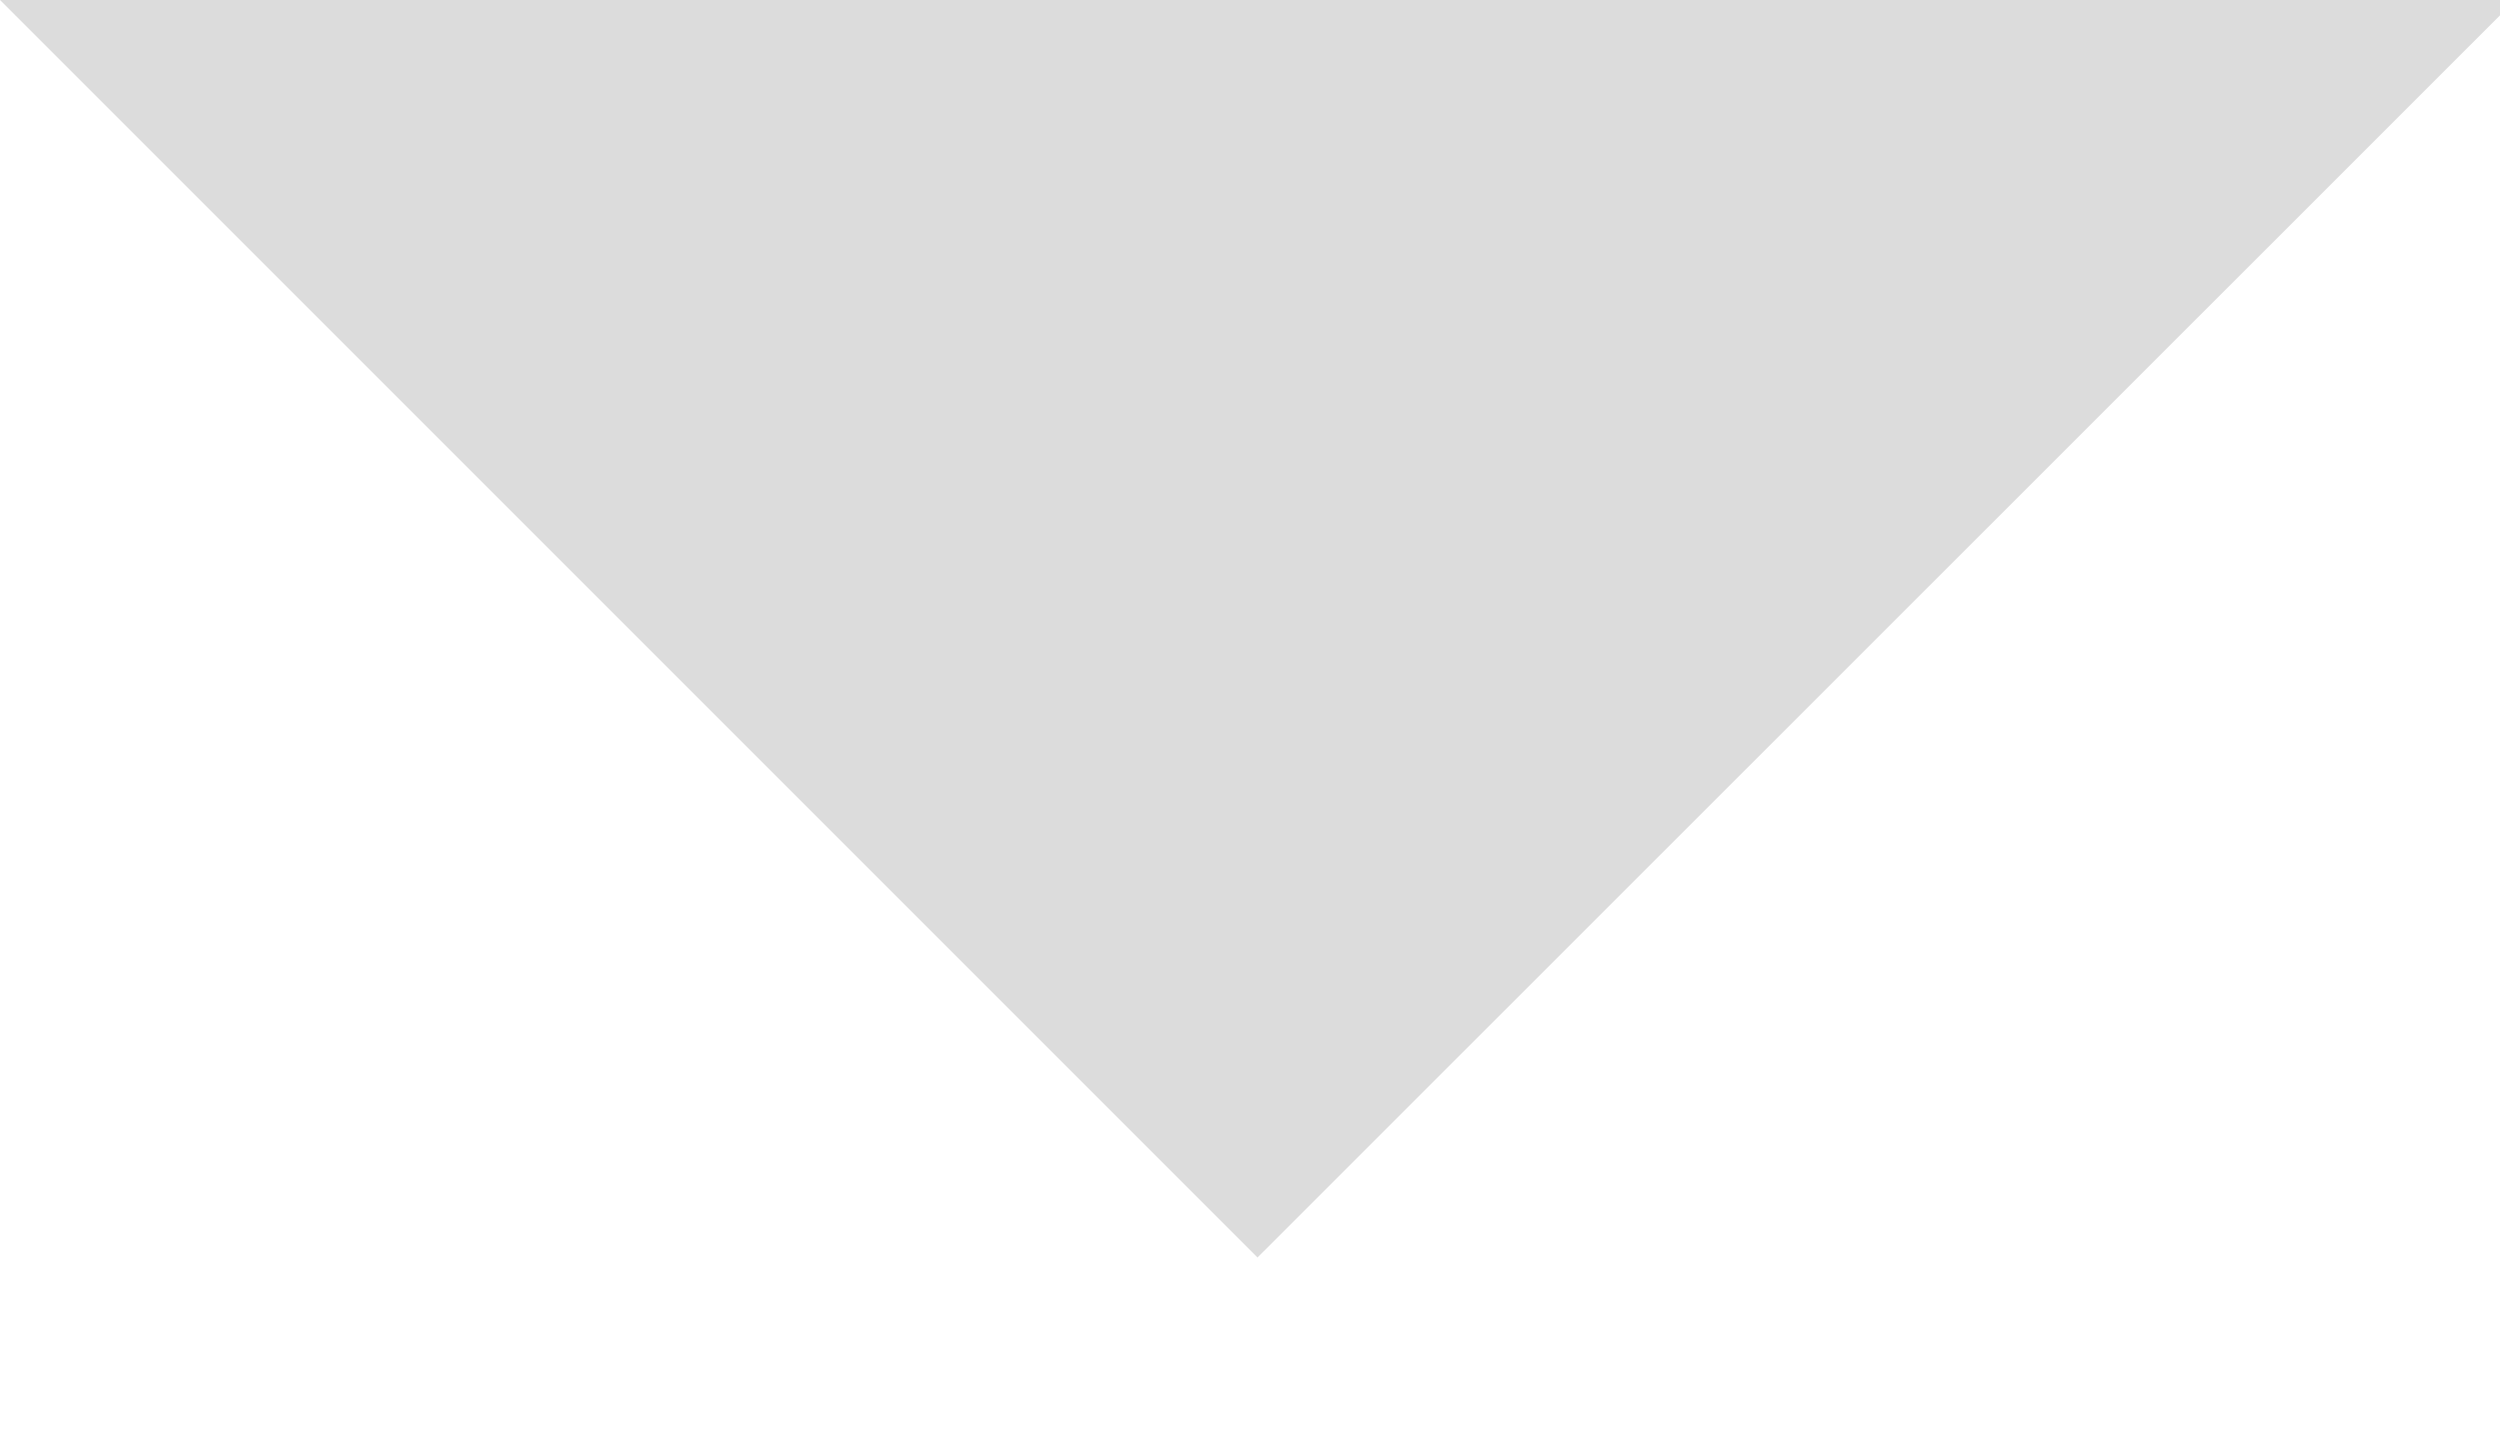
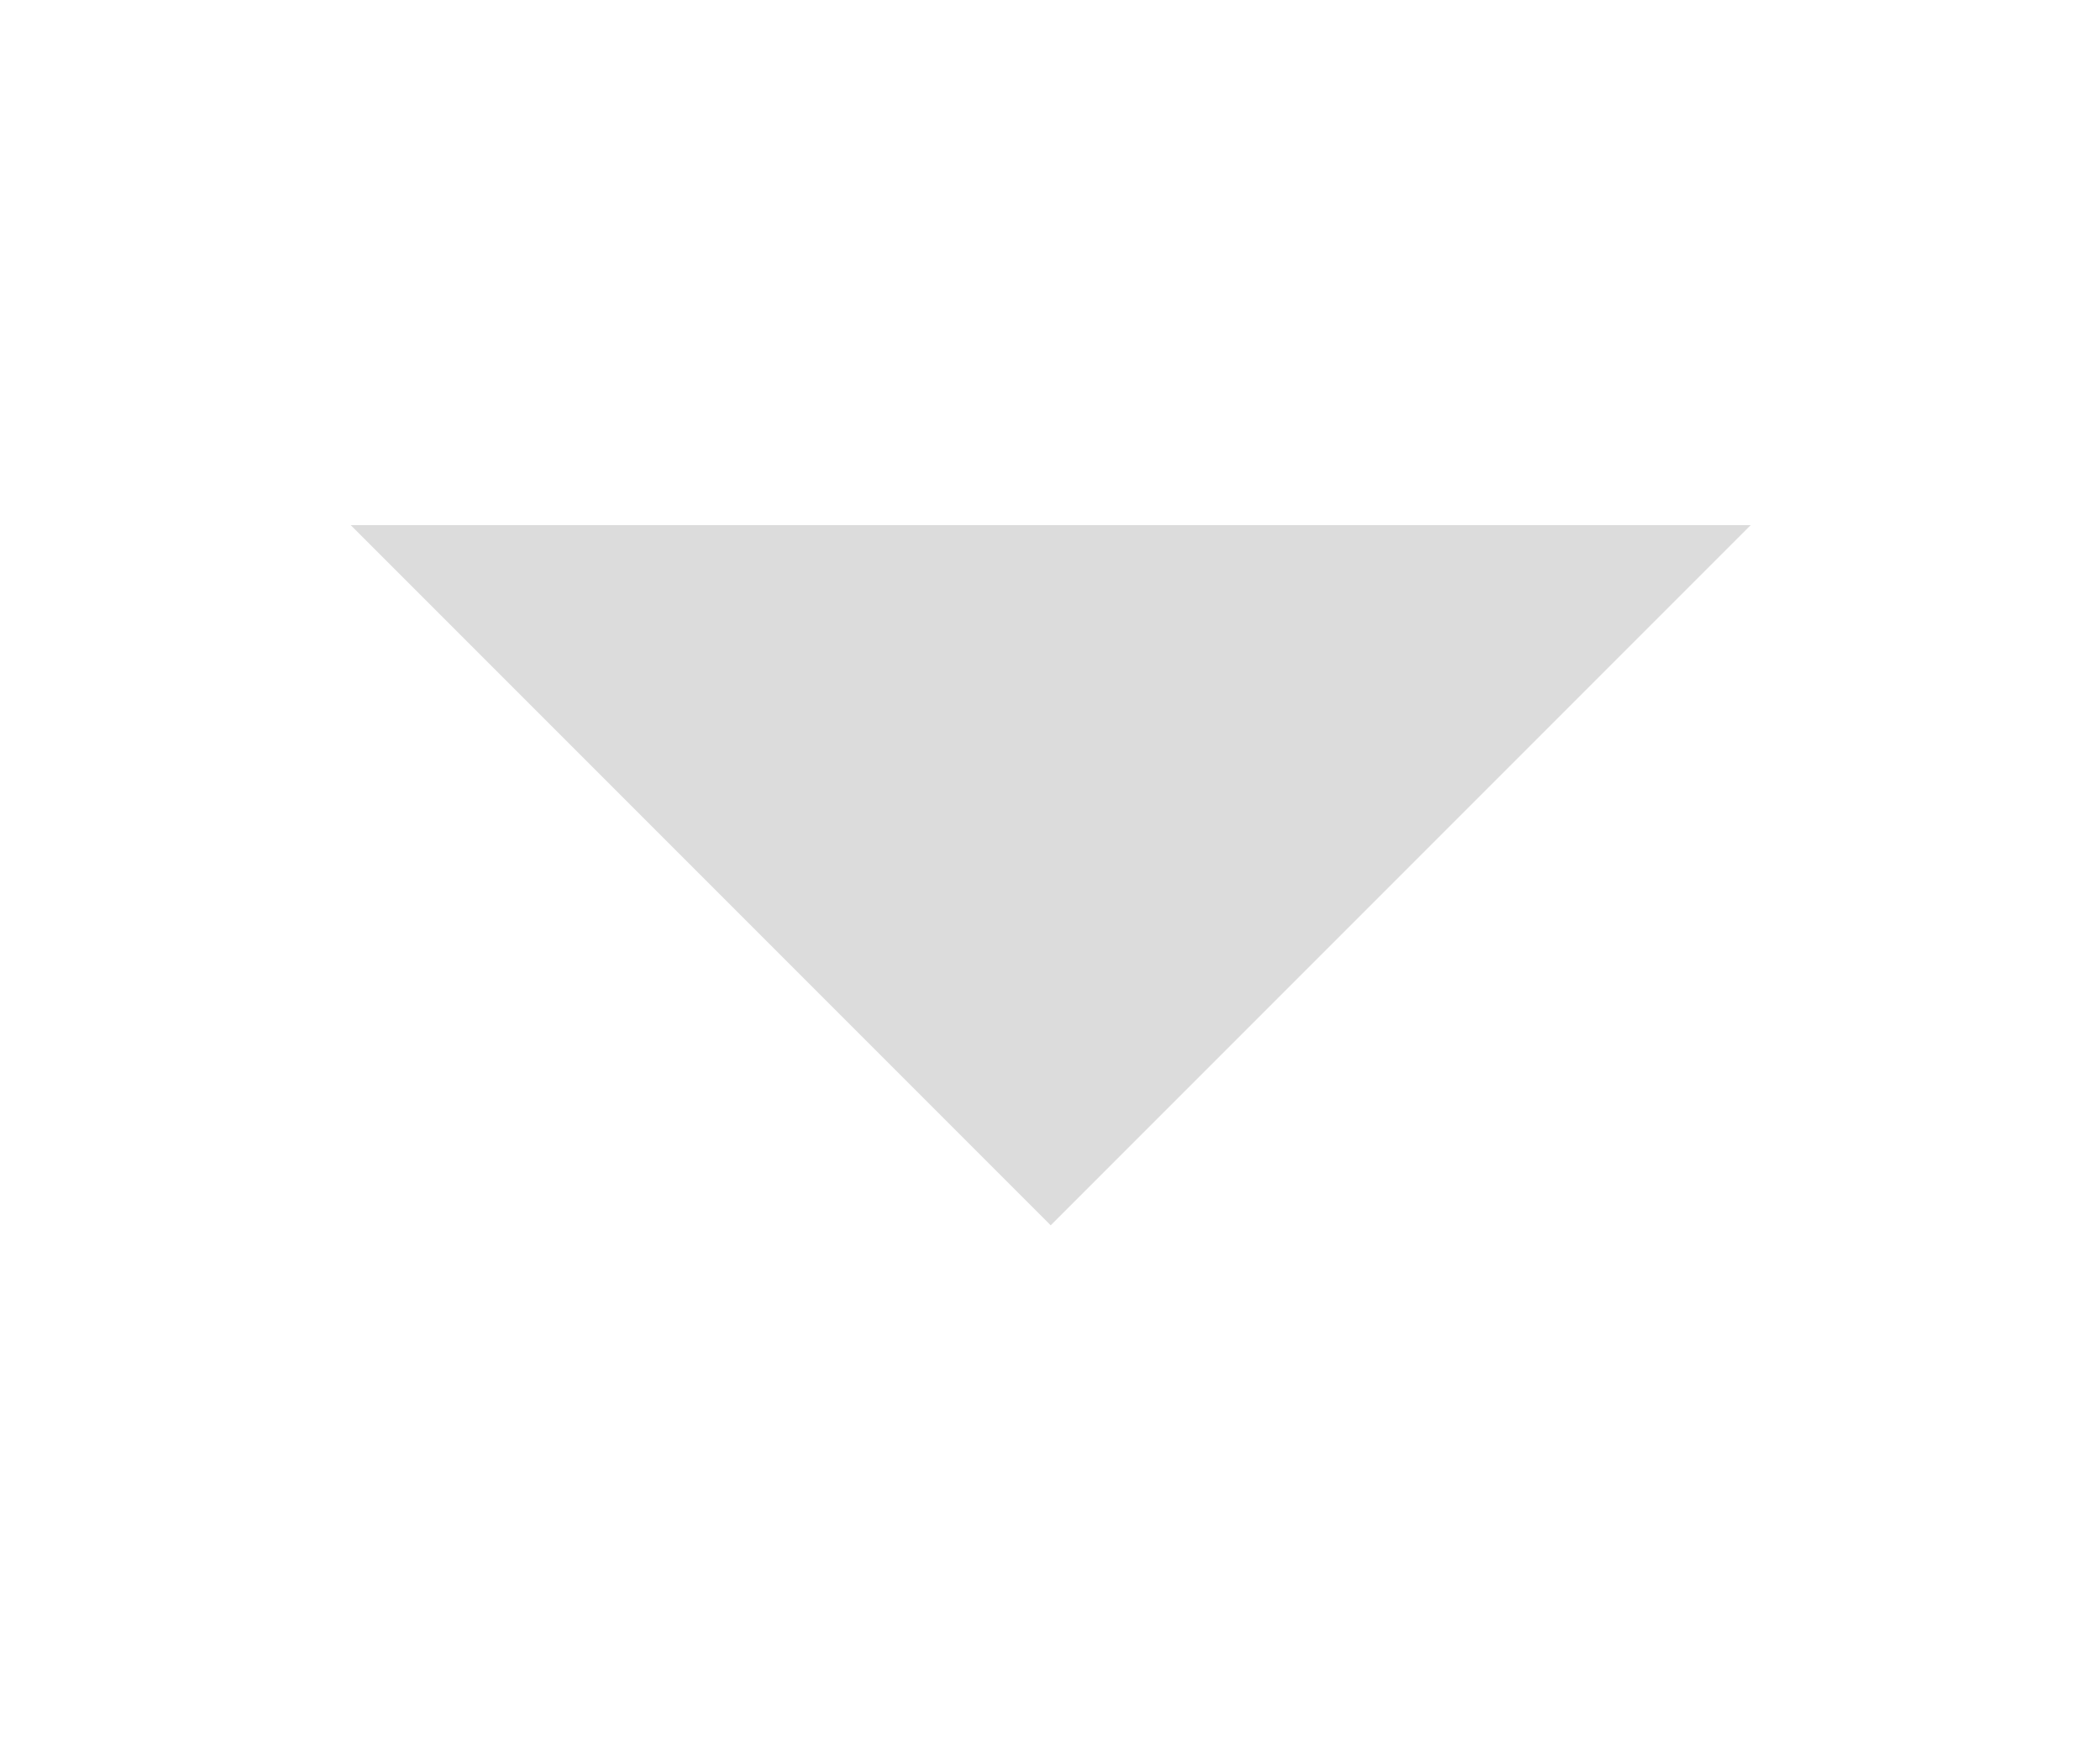
- <svg xmlns="http://www.w3.org/2000/svg" width="7px" height="4px" viewBox="0 0 7 4" version="1.1">
-   <defs />
-   <g id="02-16-2016" stroke="none" stroke-width="1" fill="none" fill-rule="evenodd">
-     <g id="UI_web_toolkit" transform="translate(-3171, -363)" fill="#DCDCDC">
-       <g id="icons" transform="translate(1821, 218)">
-         <polygon id="arrow_small" points="1350 145 1357.043 145 1353.521 148.521" />
-       </g>
-     </g>
-   </g>
+ <svg xmlns="http://www.w3.org/2000/svg" width="100%" height="100%" viewBox="0 0 6 5" version="1.1" xml:space="preserve" style="fill-rule:evenodd;clip-rule:evenodd;stroke-linejoin:round;stroke-miterlimit:1.414;">
+   <path id="arrow_small" d="M1.002,1.5l4,0l-2,2l-2,-2Z" style="fill:#dcdcdc;" />
</svg>
